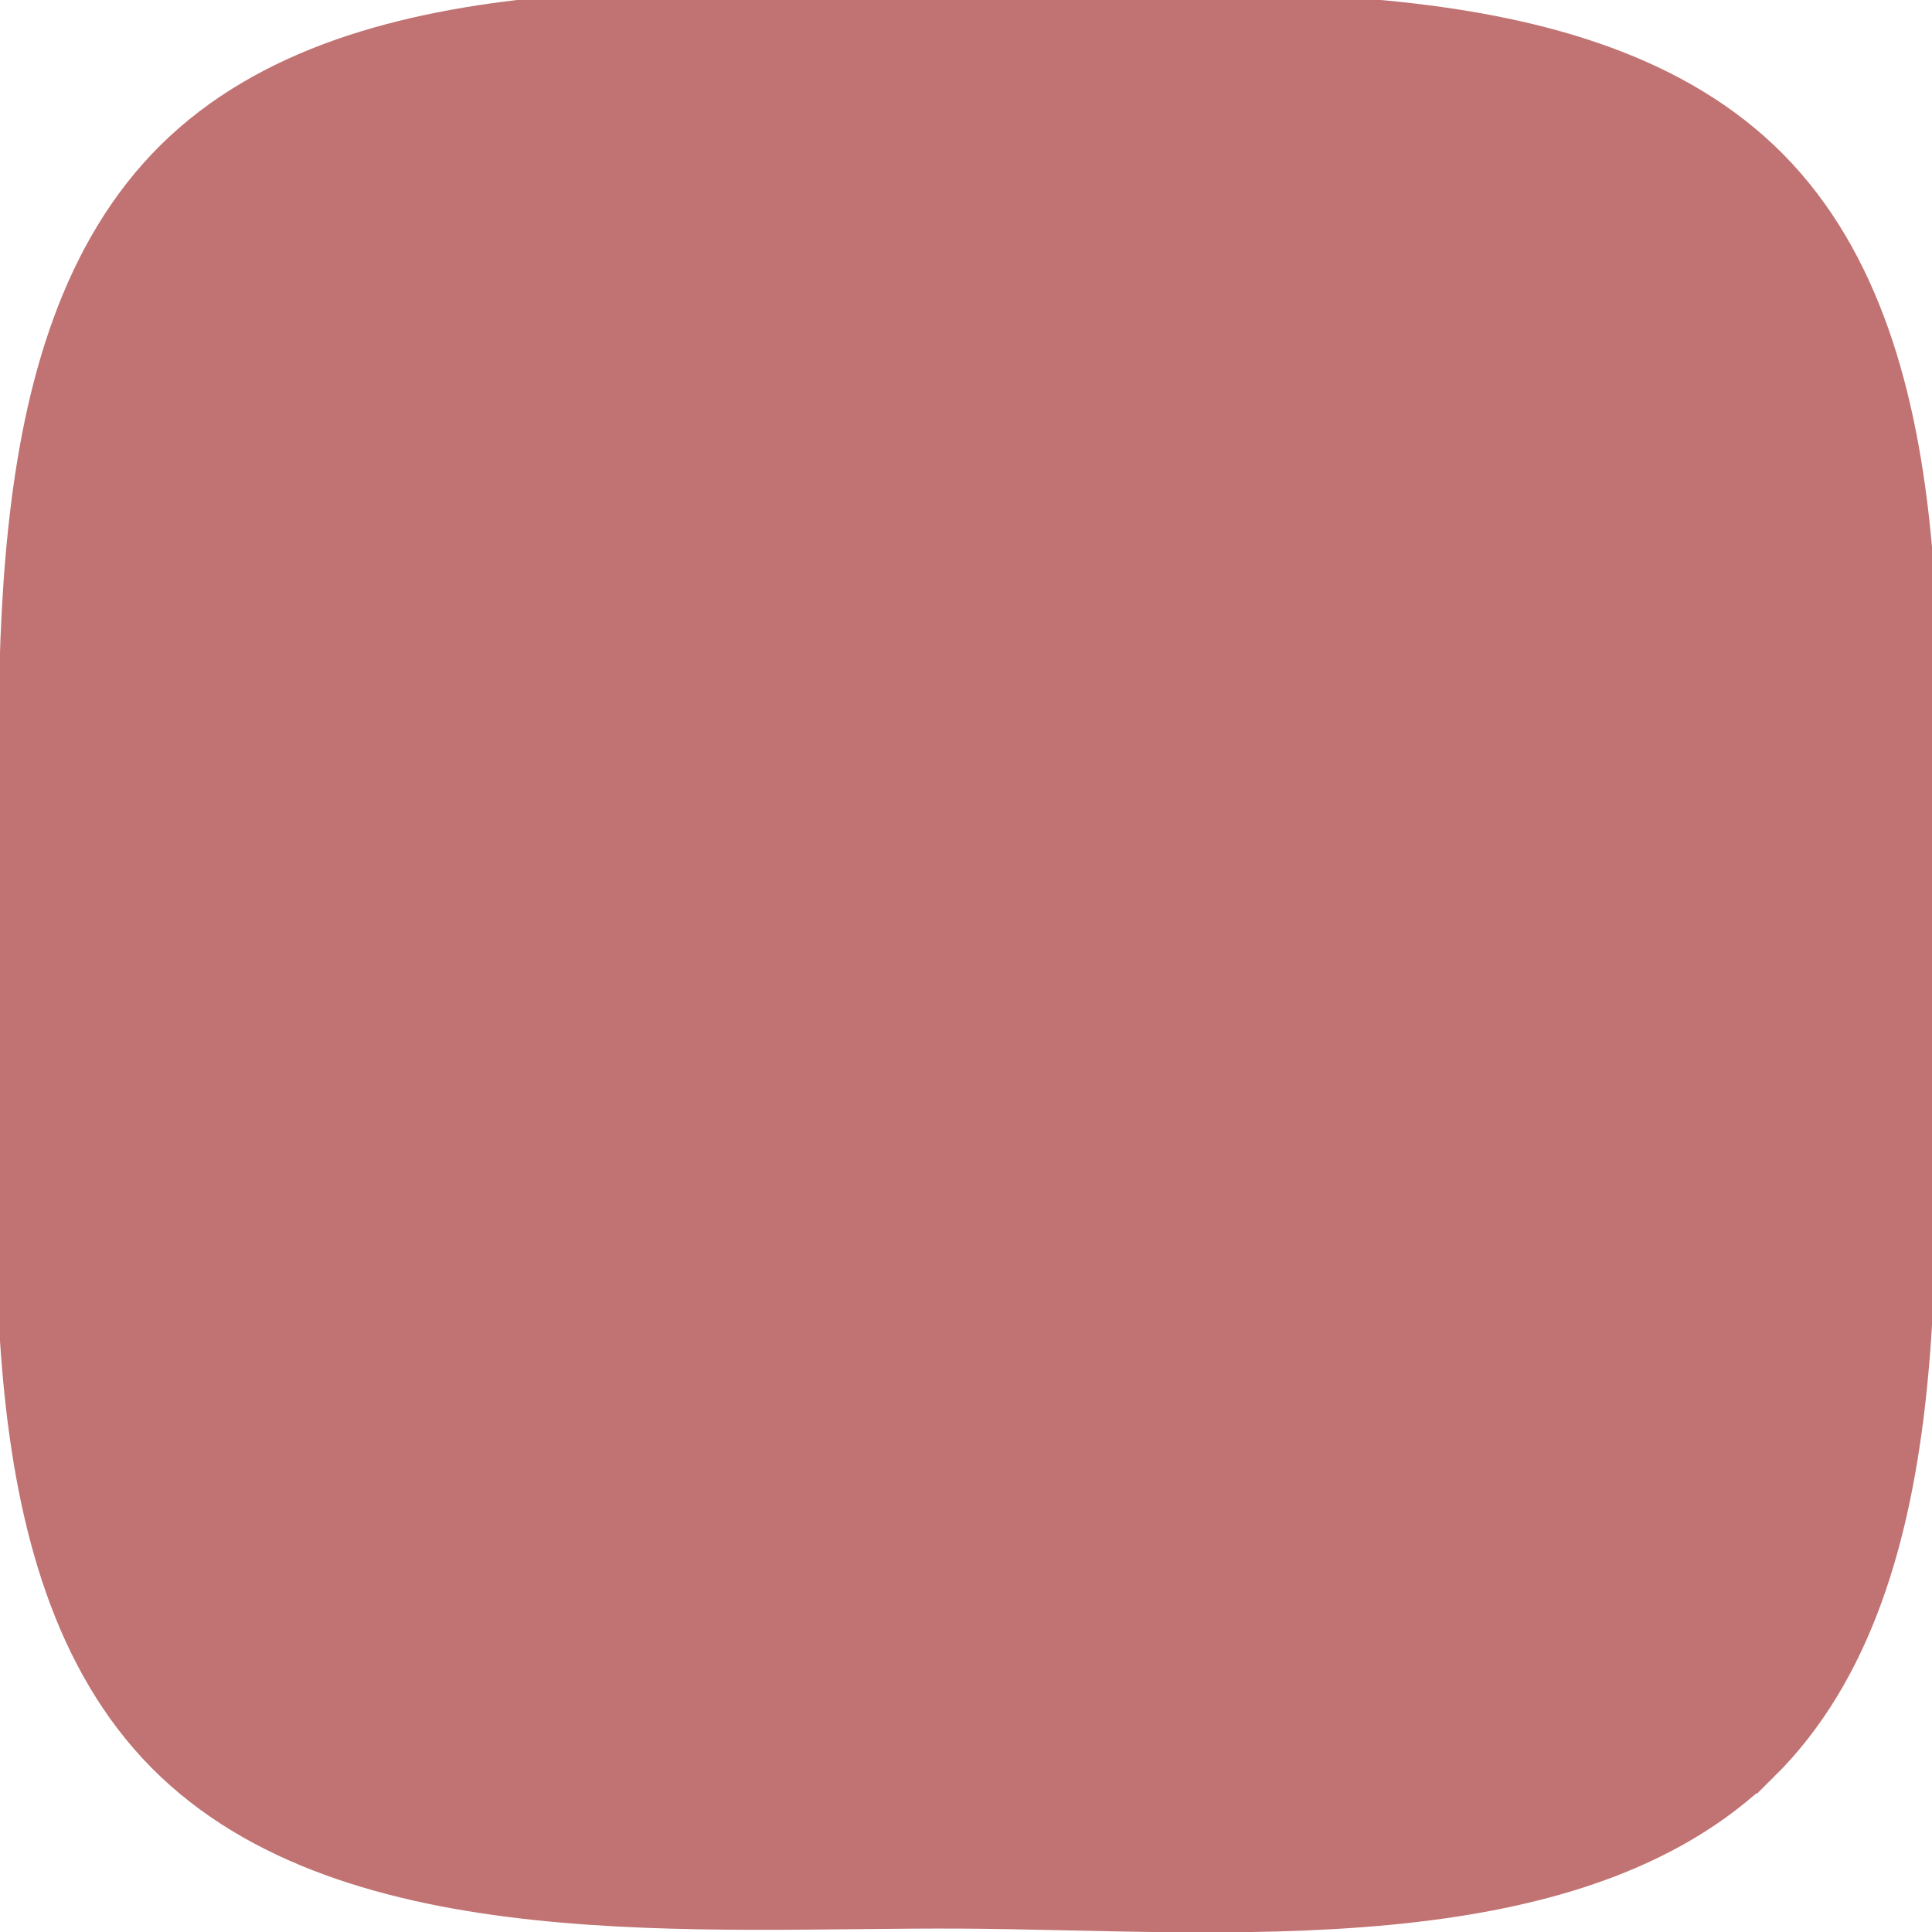
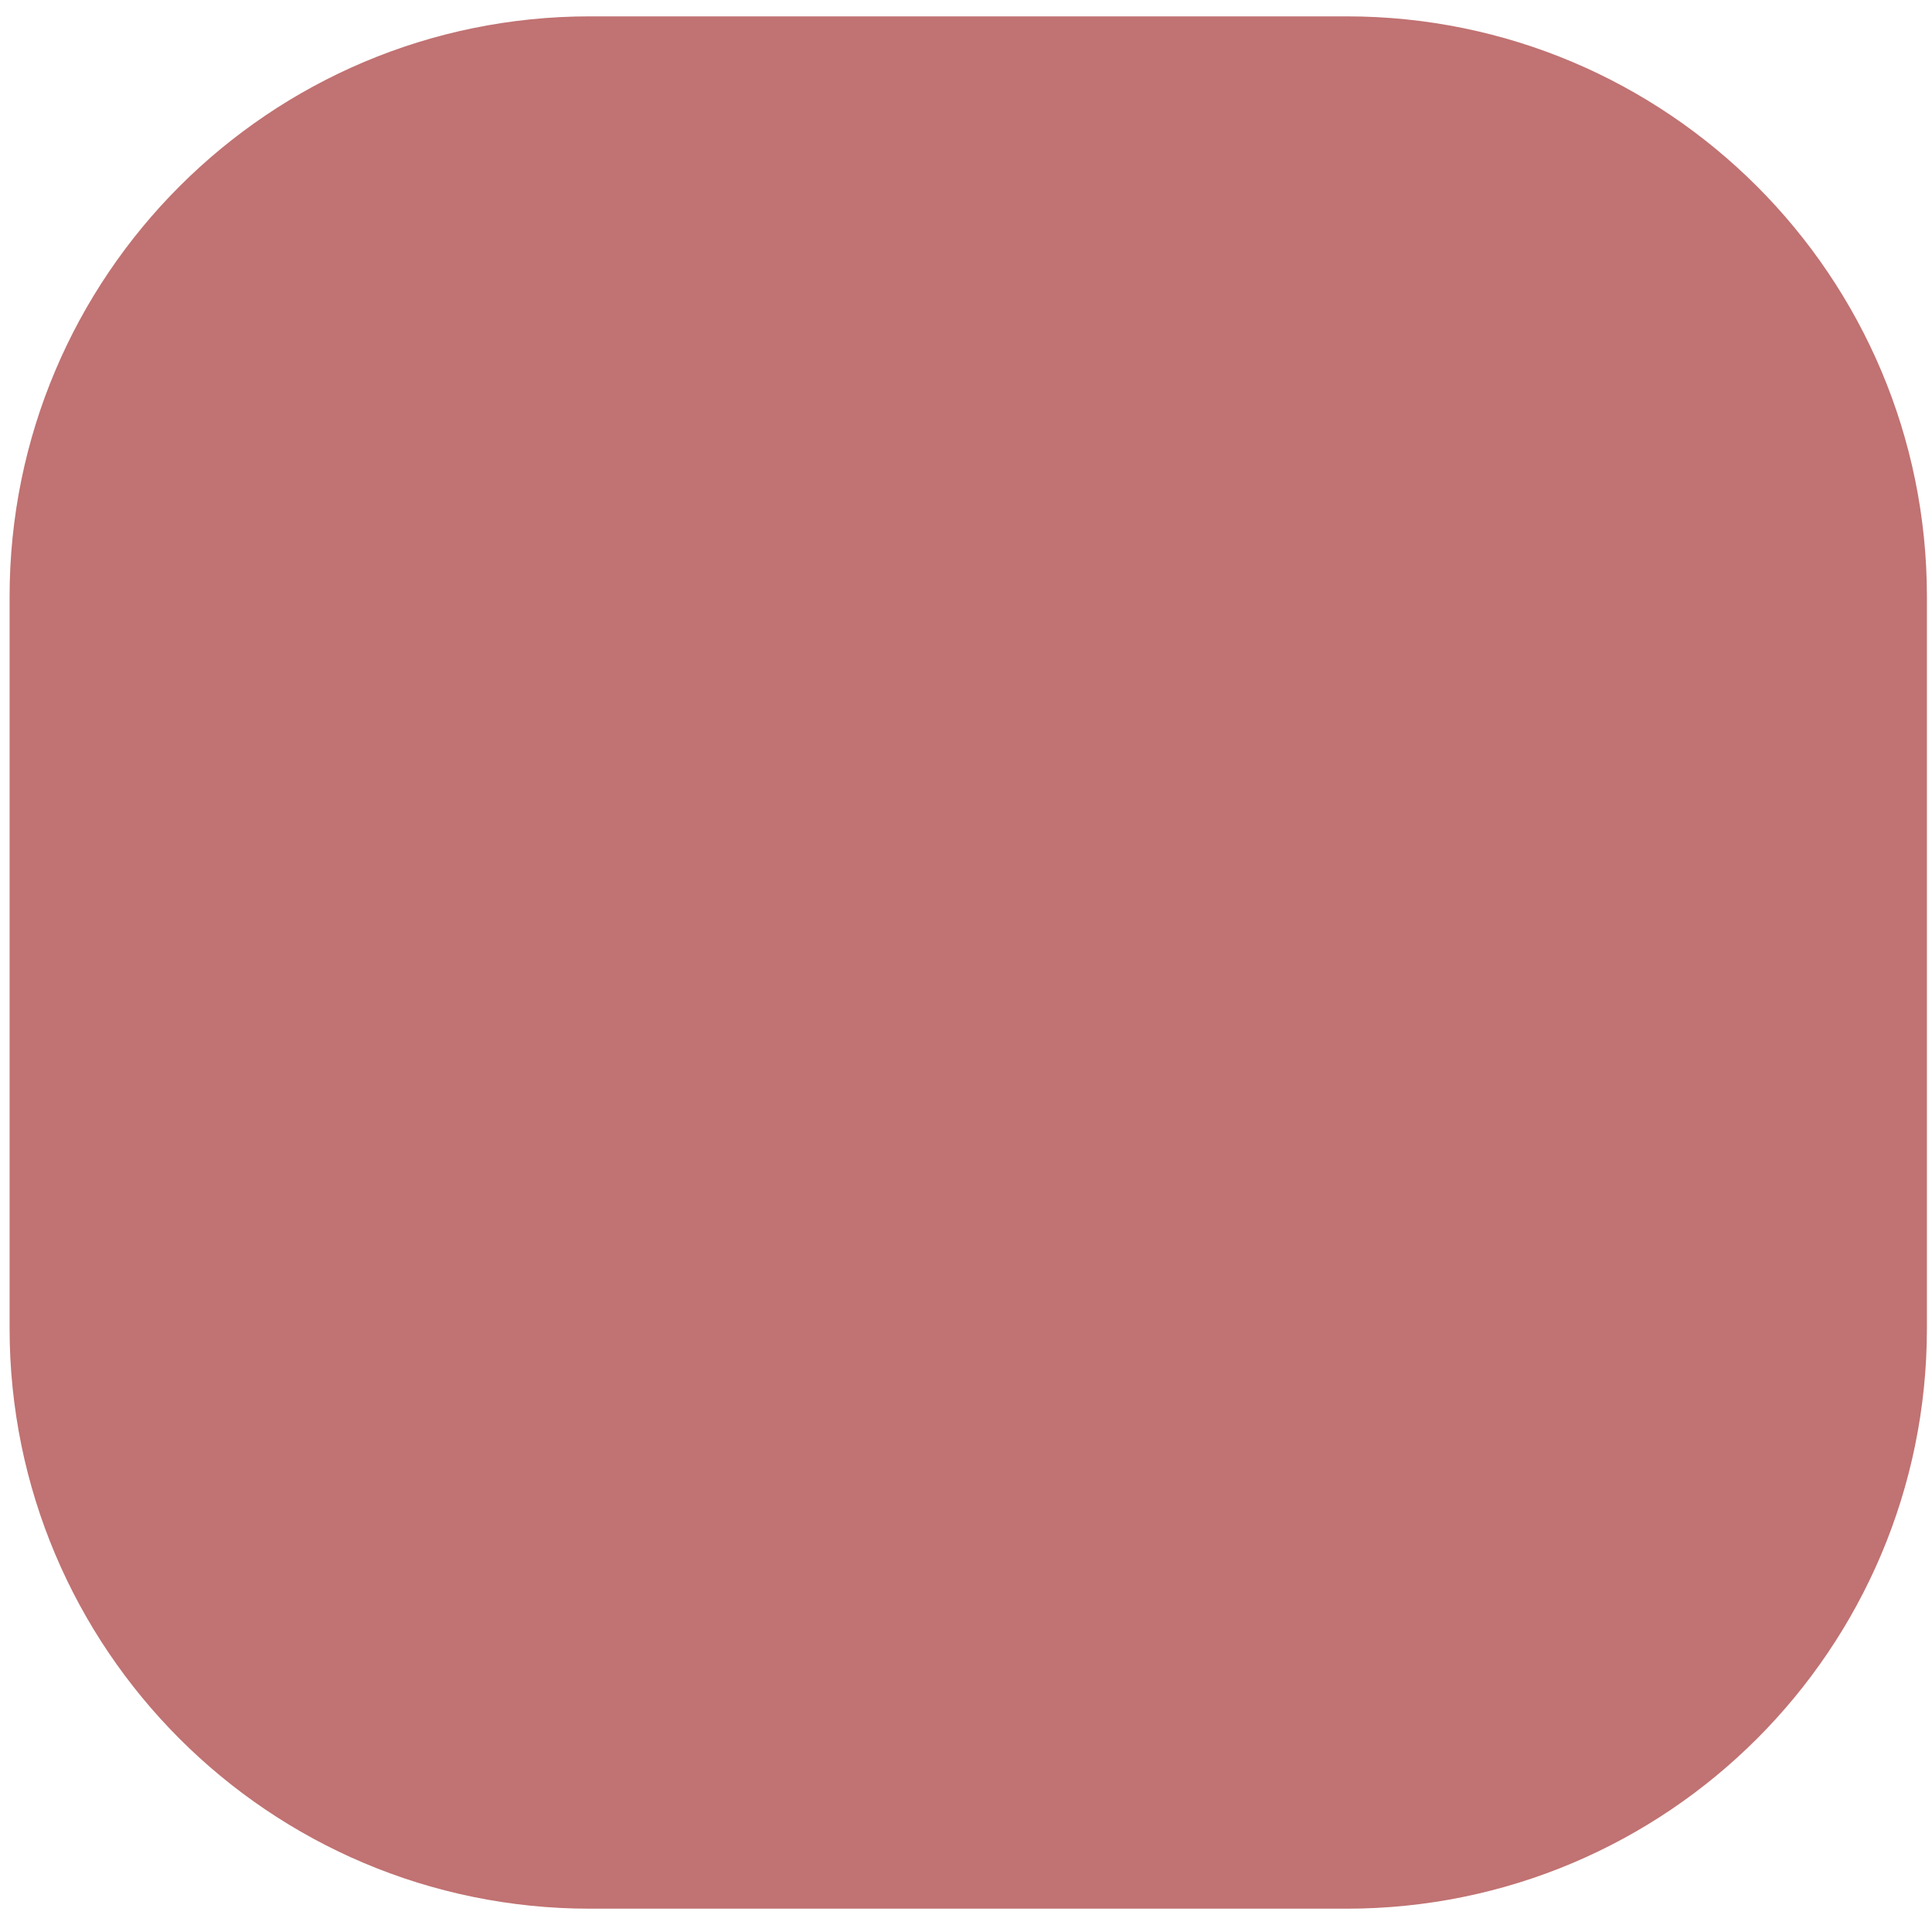
<svg xmlns="http://www.w3.org/2000/svg" version="1.1" width="30" height="30" id="svg2">
-   <defs id="defs4" />
-   <g transform="translate(0,-1022.362)" id="layer1" style="display:none">
-     <path d="m 420,706.648 c -73.018,57.23 -197.202,30.038 -289.301,18.874 -92.099,-11.164 -219.184,-14.428 -276.414,-87.446 -57.23,-73.018 -30.038,-197.202 -18.874,-289.301 11.164,-92.099 14.428,-219.184 87.446,-276.414 C -4.125,15.132 120.059,42.324 212.158,53.488 c 92.099,11.164 219.184,14.428 276.414,87.446 57.23,73.018 30.038,197.202 18.874,289.301 -11.164,92.099 -14.428,219.184 -87.446,276.414 z" transform="matrix(0.04299902,-0.00496198,0.00496198,0.04299902,5.785753,1021.461)" id="path2985" style="fill:#000fb5;fill-opacity:1;fill-rule:evenodd;stroke:#000fb5;stroke-width:17.327;stroke-linecap:butt;stroke-linejoin:miter;stroke-miterlimit:4;stroke-opacity:1;stroke-dasharray:none" />
-   </g>
-   <g id="layer2" style="display:none">
-     <path d="m 420,706.648 c -73.018,57.23 -197.202,30.038 -289.301,18.874 -92.099,-11.164 -219.184,-14.428 -276.414,-87.446 -57.23,-73.018 -30.038,-197.202 -18.874,-289.301 11.164,-92.099 14.428,-219.184 87.446,-276.414 C -4.125,15.132 120.059,42.324 212.158,53.488 c 92.099,11.164 219.184,14.428 276.414,87.446 57.23,73.018 30.038,197.202 18.874,289.301 -11.164,92.099 -14.428,219.184 -87.446,276.414 z" transform="matrix(0.04299902,-0.00496198,0.00496198,0.04299902,5.808391,-0.8827226)" id="path2985-5" style="fill:#00b515;fill-opacity:1;fill-rule:evenodd;stroke:#00b515;stroke-width:17.327;stroke-linecap:butt;stroke-linejoin:miter;stroke-miterlimit:4;stroke-opacity:1;stroke-dasharray:none" />
-   </g>
-   <g id="layer3" style="display:none">
-     <path d="m 420,706.648 c -73.018,57.23 -197.202,30.038 -289.301,18.874 -92.099,-11.164 -219.184,-14.428 -276.414,-87.446 -57.23,-73.018 -30.038,-197.202 -18.874,-289.301 11.164,-92.099 14.428,-219.184 87.446,-276.414 C -4.125,15.132 120.059,42.324 212.158,53.488 c 92.099,11.164 219.184,14.428 276.414,87.446 57.23,73.018 30.038,197.202 18.874,289.301 -11.164,92.099 -14.428,219.184 -87.446,276.414 z" transform="matrix(0.04299902,-0.00496198,0.00496198,0.04299902,5.75062,-0.9982635)" id="path3774" style="fill:#880000;fill-opacity:1;fill-rule:evenodd;stroke:#880000;stroke-width:17.327;stroke-linecap:butt;stroke-linejoin:miter;stroke-miterlimit:4;stroke-opacity:1;stroke-dasharray:none;display:inline" />
-   </g>
-   <g id="layer4" style="display:inline">
-     <path d="m 420,706.648 c -73.018,57.23 -197.202,30.038 -289.301,18.874 -92.099,-11.164 -219.184,-14.428 -276.414,-87.446 -57.23,-73.018 -30.038,-197.202 -18.874,-289.301 11.164,-92.099 14.428,-219.184 87.446,-276.414 C -4.125,15.132 120.059,42.324 212.158,53.488 c 92.099,11.164 219.184,14.428 276.414,87.446 57.23,73.018 30.038,197.202 18.874,289.301 -11.164,92.099 -14.428,219.184 -87.446,276.414 z" transform="matrix(0.04299902,-0.00496198,0.00496198,0.04299902,5.716338,-0.975795)" id="path3774-2" style="fill:#c17272;fill-opacity:1;fill-rule:evenodd;stroke:#c17272;stroke-width:17.327;stroke-linecap:butt;stroke-linejoin:miter;stroke-miterlimit:4;stroke-opacity:1;stroke-dasharray:none;display:inline" />
-   </g>
+   <rect width="25.752" height="25.364" rx="7" ry="7" x="2.159" y="2.264" id="rect3077" style="fill:#c17272;fill-opacity:1;stroke:#c17272;stroke-width:4.02;stroke-miterlimit:4;stroke-opacity:1;stroke-dasharray:none" />
</svg>
